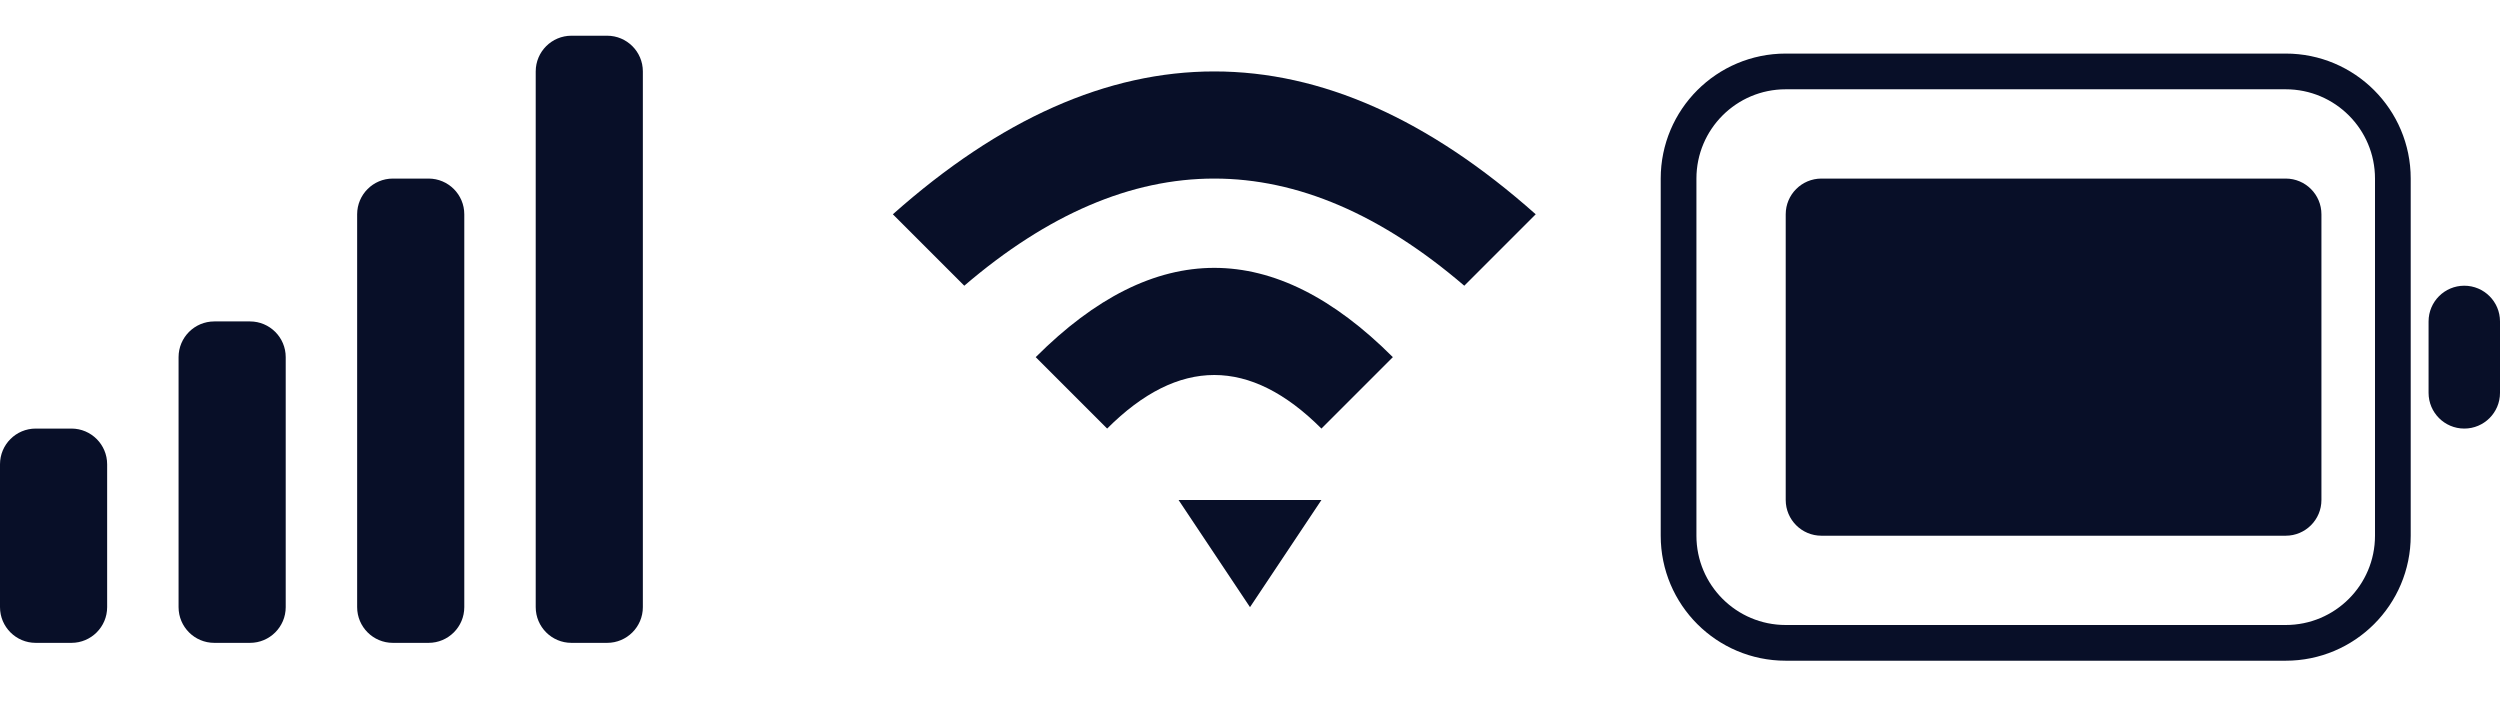
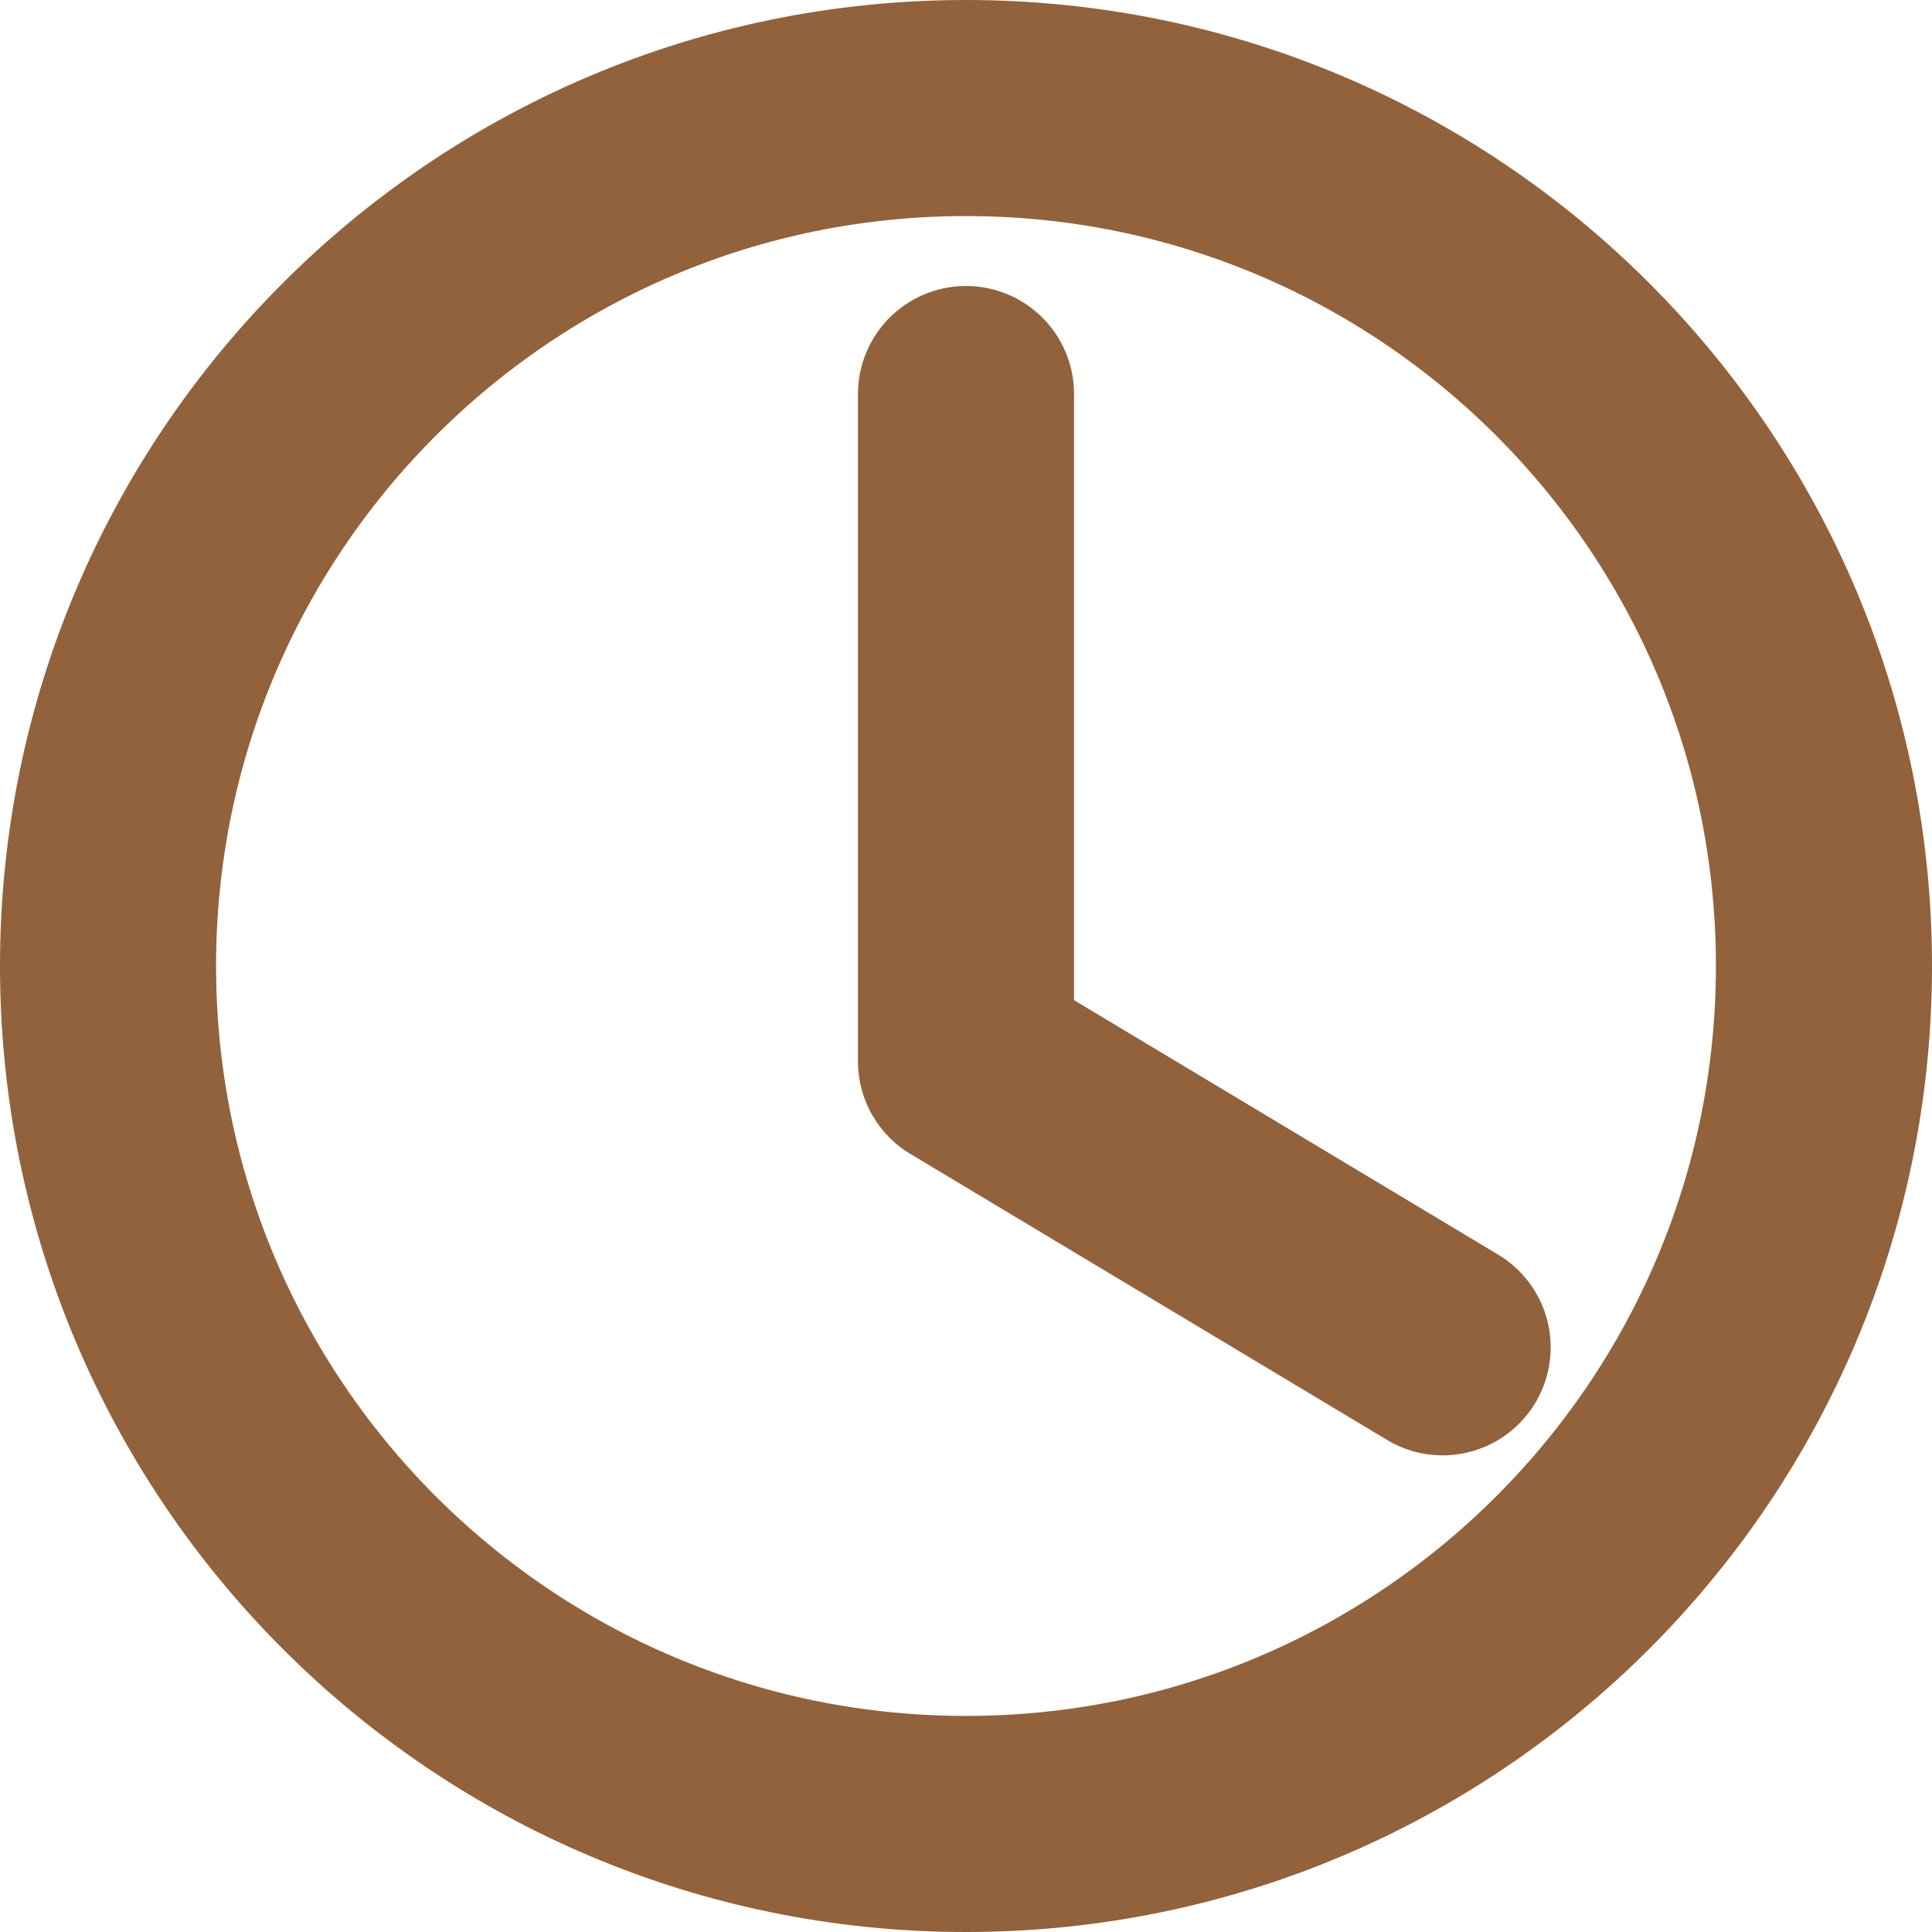
- <svg xmlns="http://www.w3.org/2000/svg" preserveAspectRatio="none" overflow="visible" style="display: block;" width="70" height="20" viewBox="0 0 70 20" fill="none">
-   <g id="Frame">
-     <g id="Group">
-       <path id="Vector" d="M2 12H1C0.448 12 0 12.448 0 13V17C0 17.552 0.448 18 1 18H2C2.552 18 3 17.552 3 17V13C3 12.448 2.552 12 2 12Z" fill="#080F28" />
-       <path id="Vector_2" d="M7 9H6C5.448 9 5 9.448 5 10V17C5 17.552 5.448 18 6 18H7C7.552 18 8 17.552 8 17V10C8 9.448 7.552 9 7 9Z" fill="#080F28" />
-       <path id="Vector_3" d="M12 5H11C10.448 5 10 5.448 10 6V17C10 17.552 10.448 18 11 18H12C12.552 18 13 17.552 13 17V6C13 5.448 12.552 5 12 5Z" fill="#080F28" />
-       <path id="Vector_4" d="M17 1H16C15.448 1 15 1.448 15 2V17C15 17.552 15.448 18 16 18H17C17.552 18 18 17.552 18 17V2C18 1.448 17.552 1 17 1Z" fill="#080F28" />
-       <path id="Vector_5" d="M25 6C31 0.667 37 0.667 43 6L41 8C36.333 4 31.667 4 27 8L25 6ZM29 10C32.333 6.667 35.667 6.667 39 10L37 12C35 10 33 10 31 12L29 10ZM33 14L35 17L37 14H33Z" fill="#080F28" />
-       <path id="Vector_6" d="M64 5H51C50.448 5 50 5.448 50 6V14C50 14.552 50.448 15 51 15H64C64.552 15 65 14.552 65 14V6C65 5.448 64.552 5 64 5Z" fill="#080F28" />
-       <path id="Vector_7" d="M70 9C70 8.448 69.552 8 69 8C68.448 8 68 8.448 68 9V11C68 11.552 68.448 12 69 12C69.552 12 70 11.552 70 11V9Z" fill="#080F28" />
-     </g>
-     <path id="Vector_8" d="M64 2H50C48.343 2 47 3.343 47 5V15C47 16.657 48.343 18 50 18H64C65.657 18 67 16.657 67 15V5C67 3.343 65.657 2 64 2Z" stroke="#080F28" />
+ <svg xmlns="http://www.w3.org/2000/svg" preserveAspectRatio="none" overflow="visible" style="display: block;" width="15.2" height="15.2" viewBox="0 0 15.2 15.2" fill="none">
+   <g id="Group">
+     <path id="Vector" d="M7.6 14.35C11.328 14.35 14.35 11.328 14.35 7.6C14.35 3.872 11.328 0.85 7.6 0.85C3.872 0.85 0.85 3.872 0.85 7.6C0.85 11.328 3.872 14.35 7.6 14.35Z" stroke="#92623C" stroke-width="1.7" stroke-linecap="round" stroke-linejoin="round" />
+     <path id="Vector_2" d="M7.6 3.1V8.35L11.35 10.6" stroke="#92623C" stroke-width="1.7" stroke-linecap="round" stroke-linejoin="round" />
  </g>
</svg>
